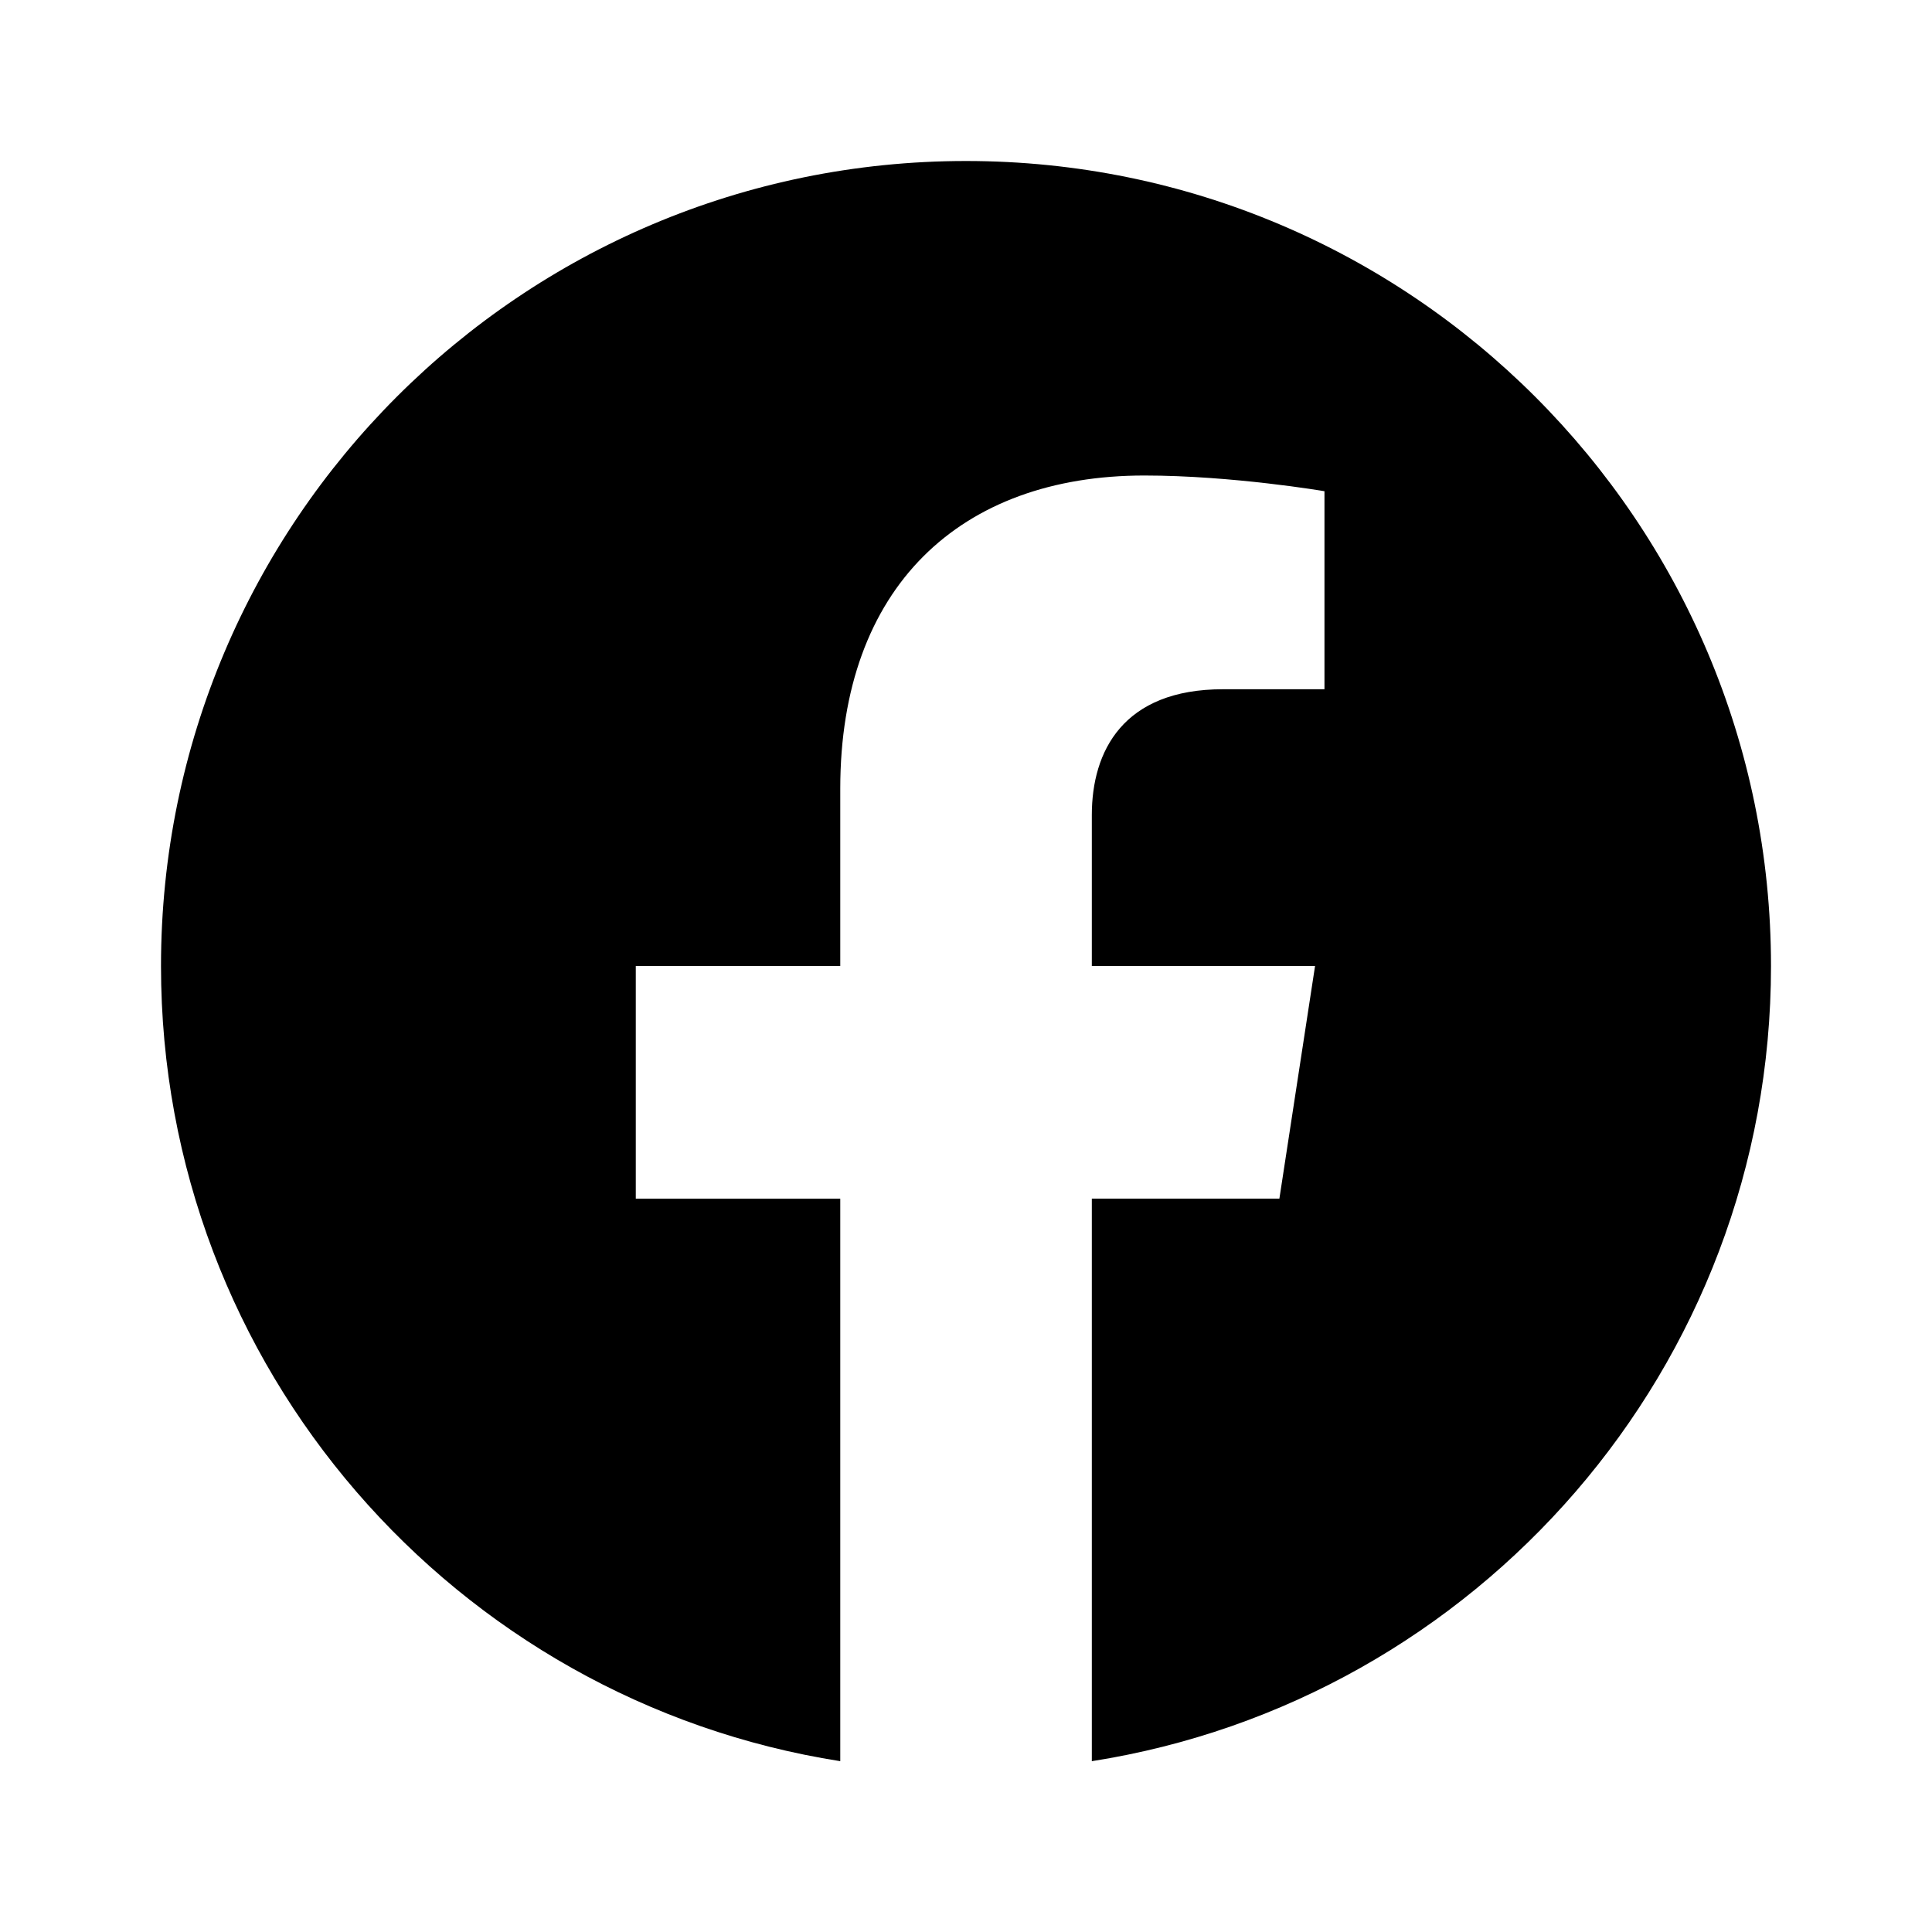
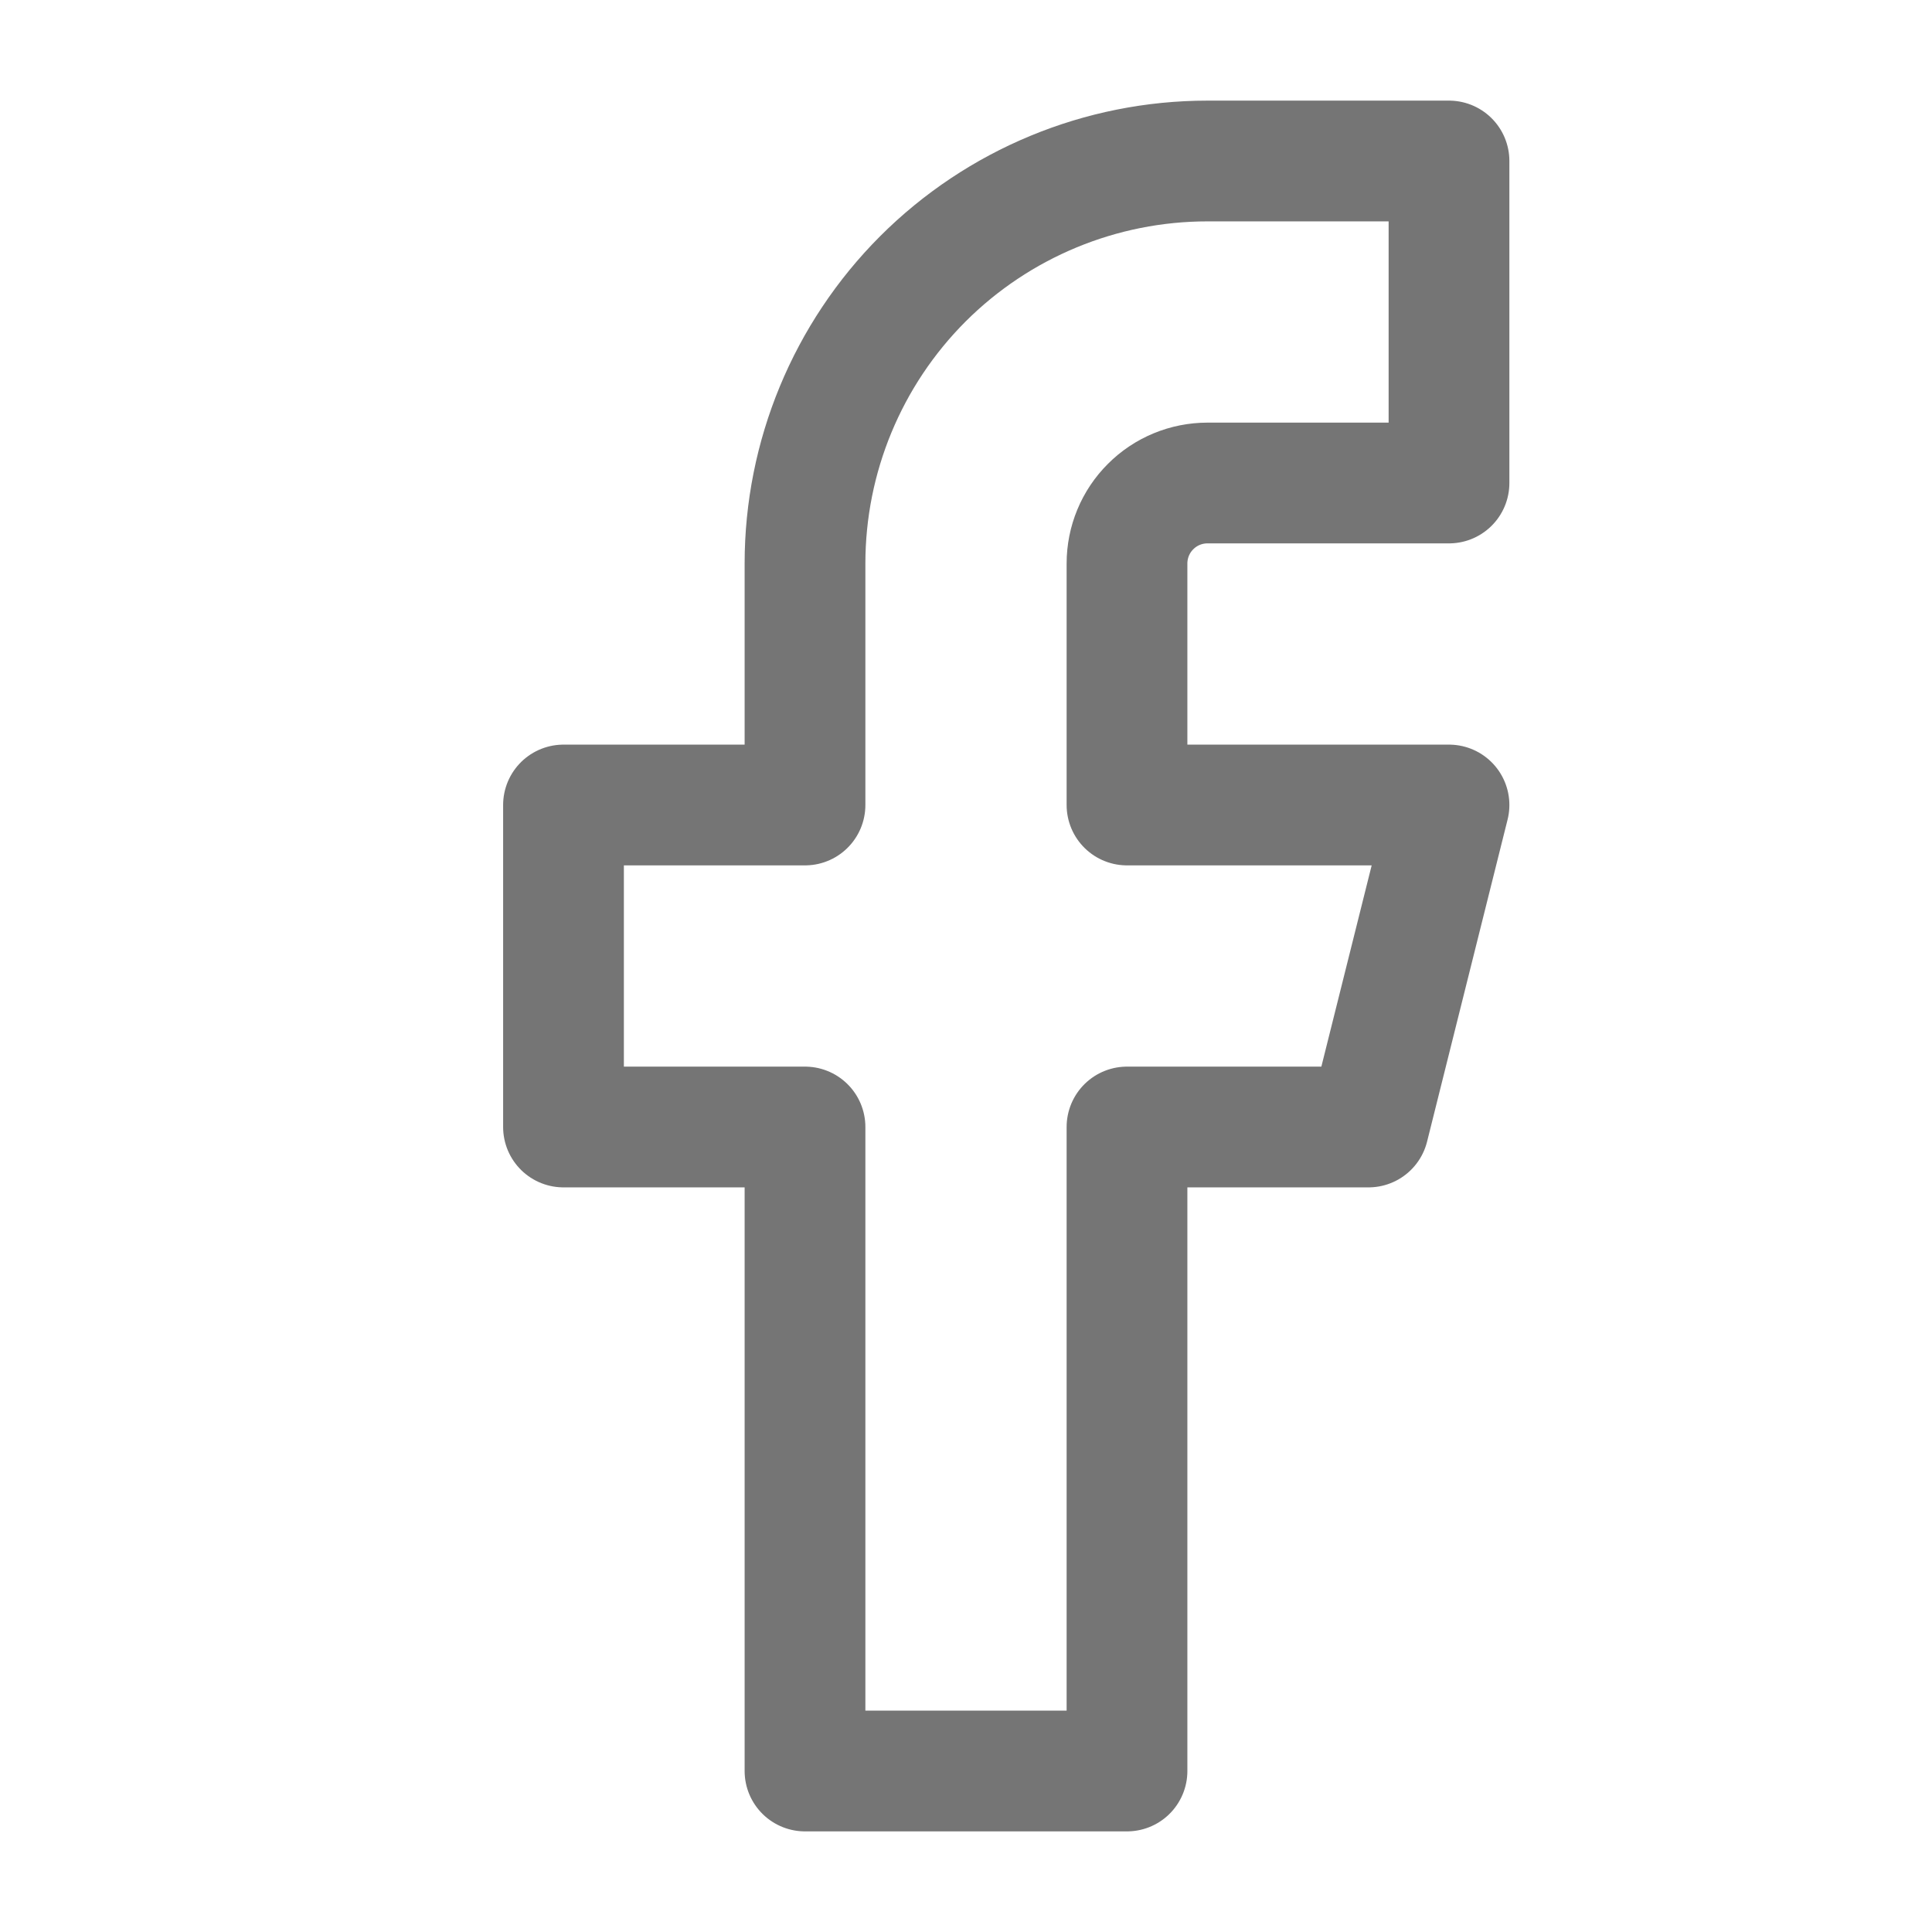
- <svg xmlns="http://www.w3.org/2000/svg" width="24" height="24" viewBox="0 0 24 24" fill="currentColor">
-   <path d="M22 12c0-5.523-4.477-10-10-10S2 6.477 2 12c0 4.991 3.657 9.128 8.438 9.878v-6.987h-2.54V12h2.54V9.797c0-2.506 1.492-3.89 3.777-3.89 1.094 0 2.238.195 2.238.195v2.46h-1.26c-1.243 0-1.63.771-1.63 1.563V12h2.773l-.443 2.89h-2.33v6.988C18.343 21.128 22 16.991 22 12z" />
+ <svg xmlns="http://www.w3.org/2000/svg" width="24" height="24" viewBox="0 0 24 24" fill="none">
+   <path d="M18 2H15C13.674 2 12.402 2.527 11.464 3.464C10.527 4.402 10 5.674 10 7V10H7V14H10V22H14V14H17L18 10H14V7C14 6.735 14.105 6.48 14.293 6.293C14.48 6.105 14.735 6 15 6H18V2Z" stroke="#757575" stroke-width="1.5" stroke-linecap="round" stroke-linejoin="round" />
</svg>
